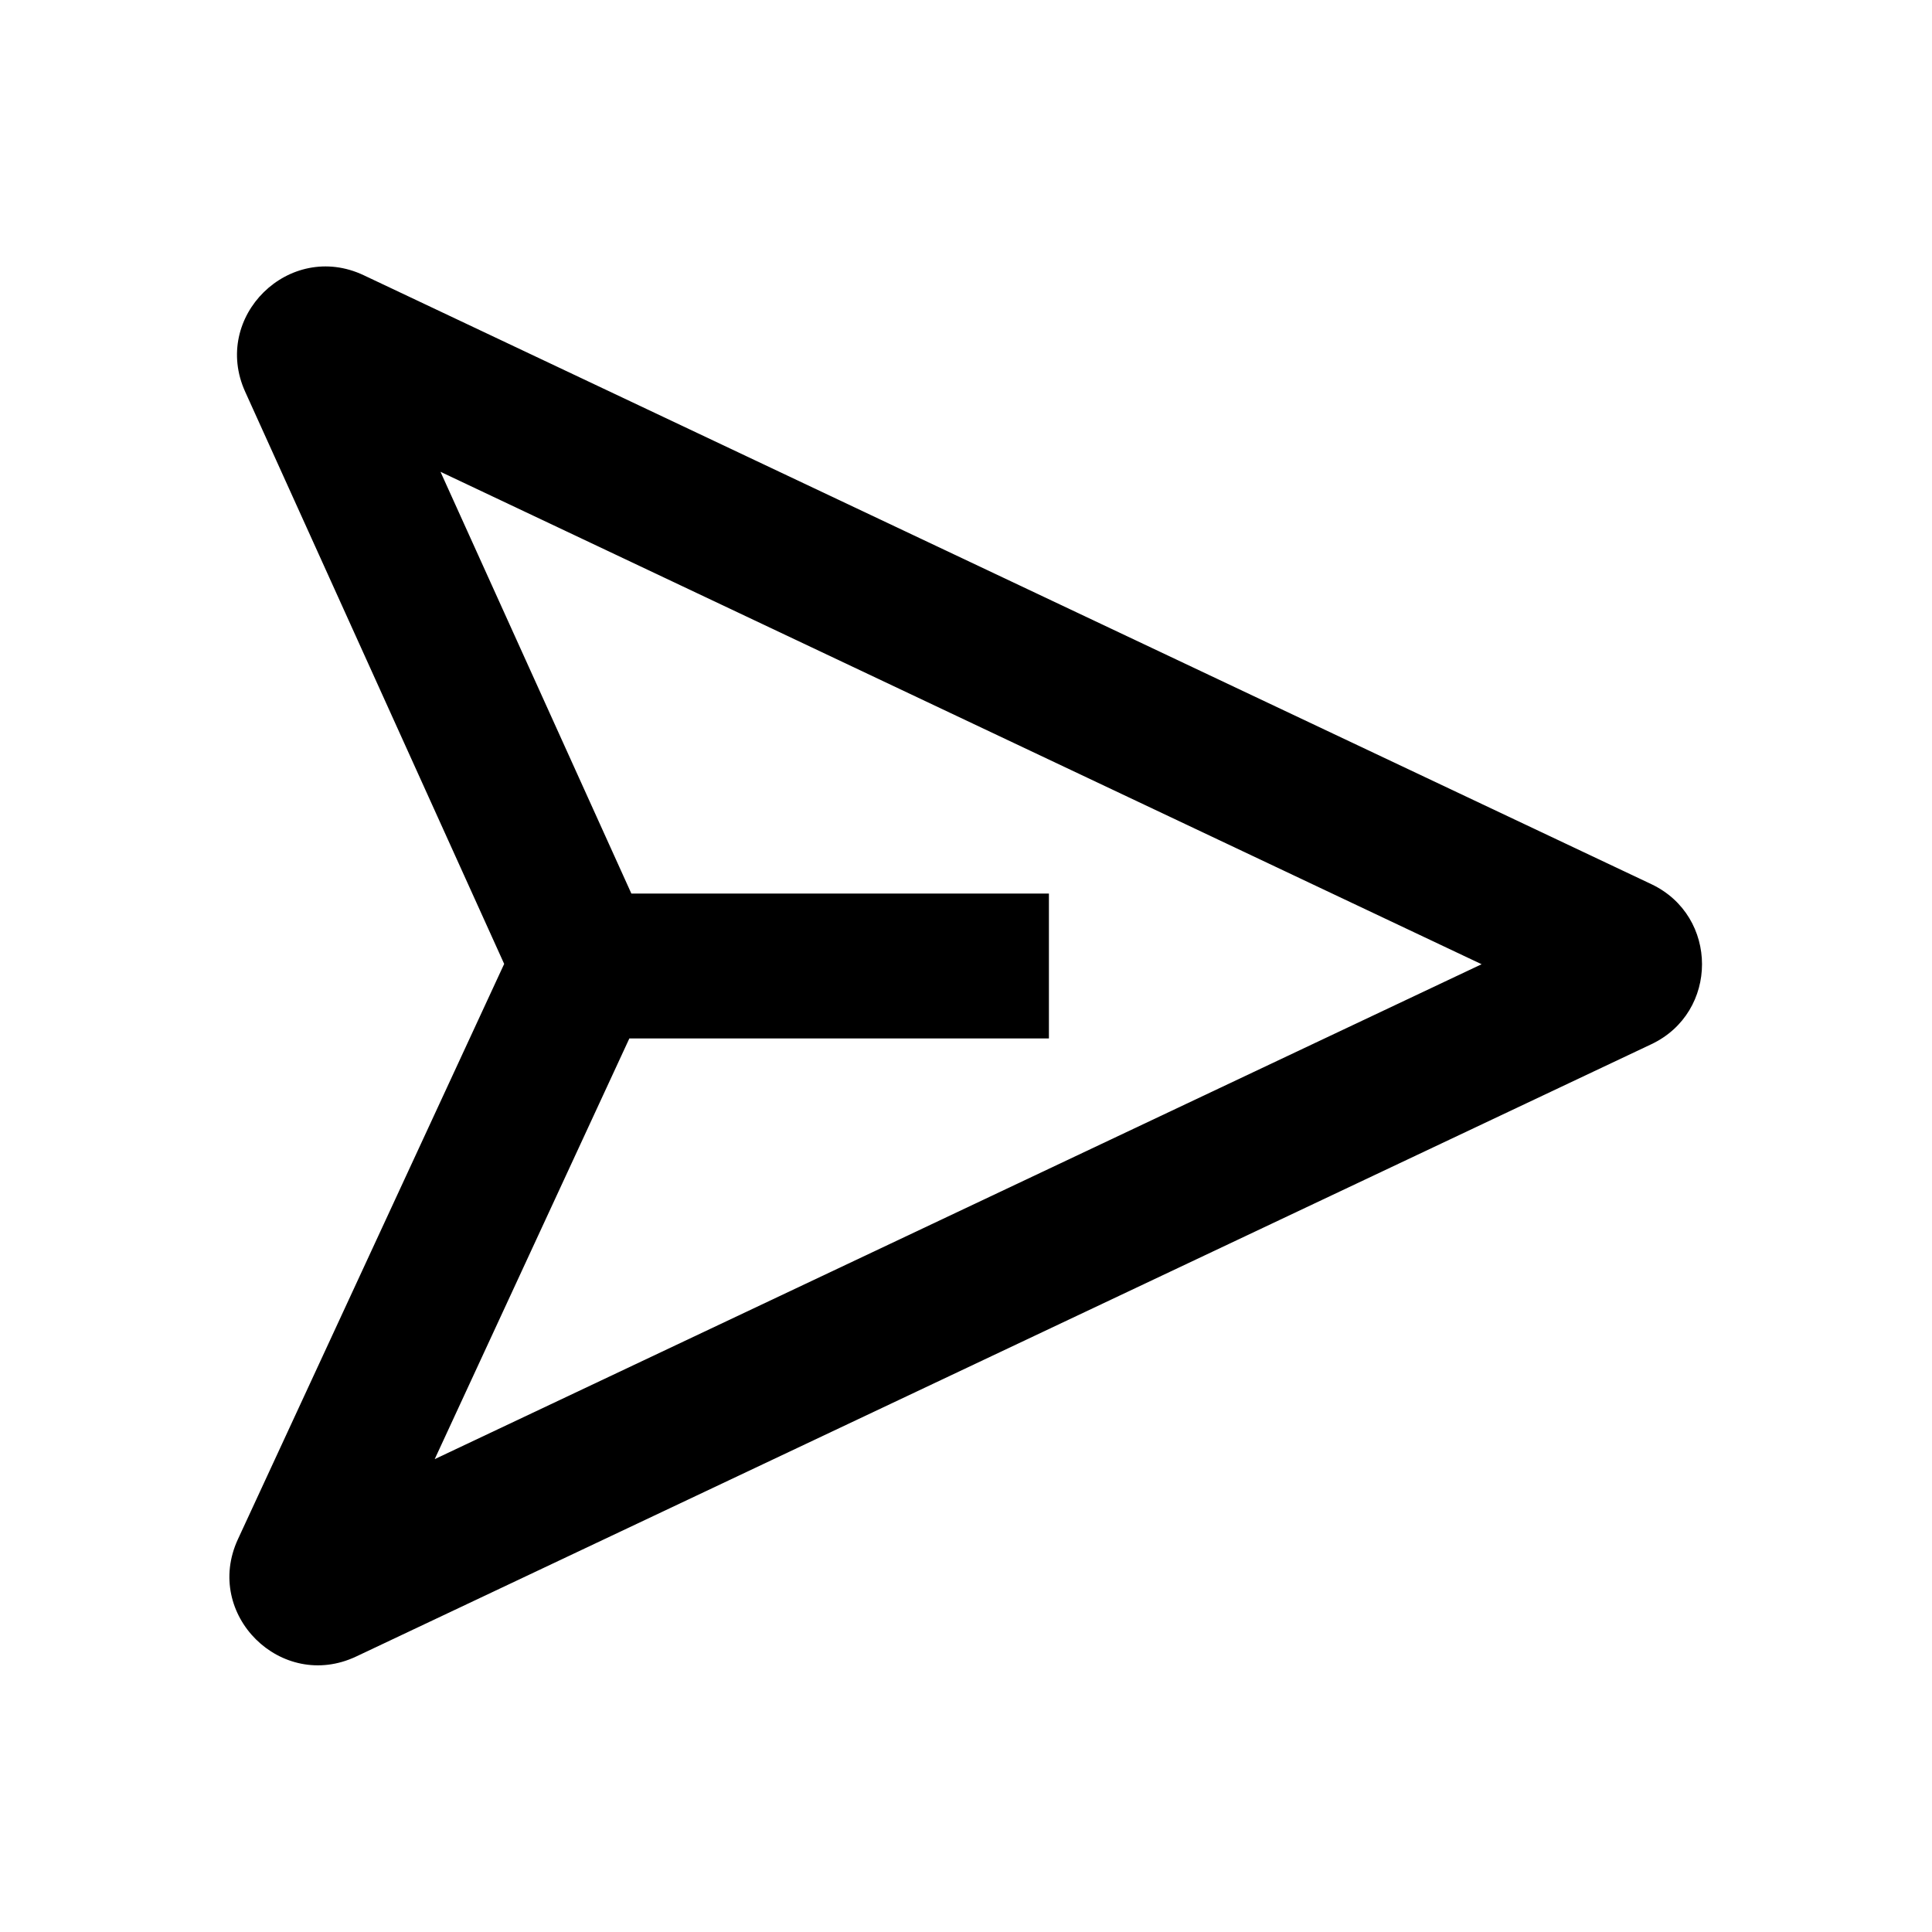
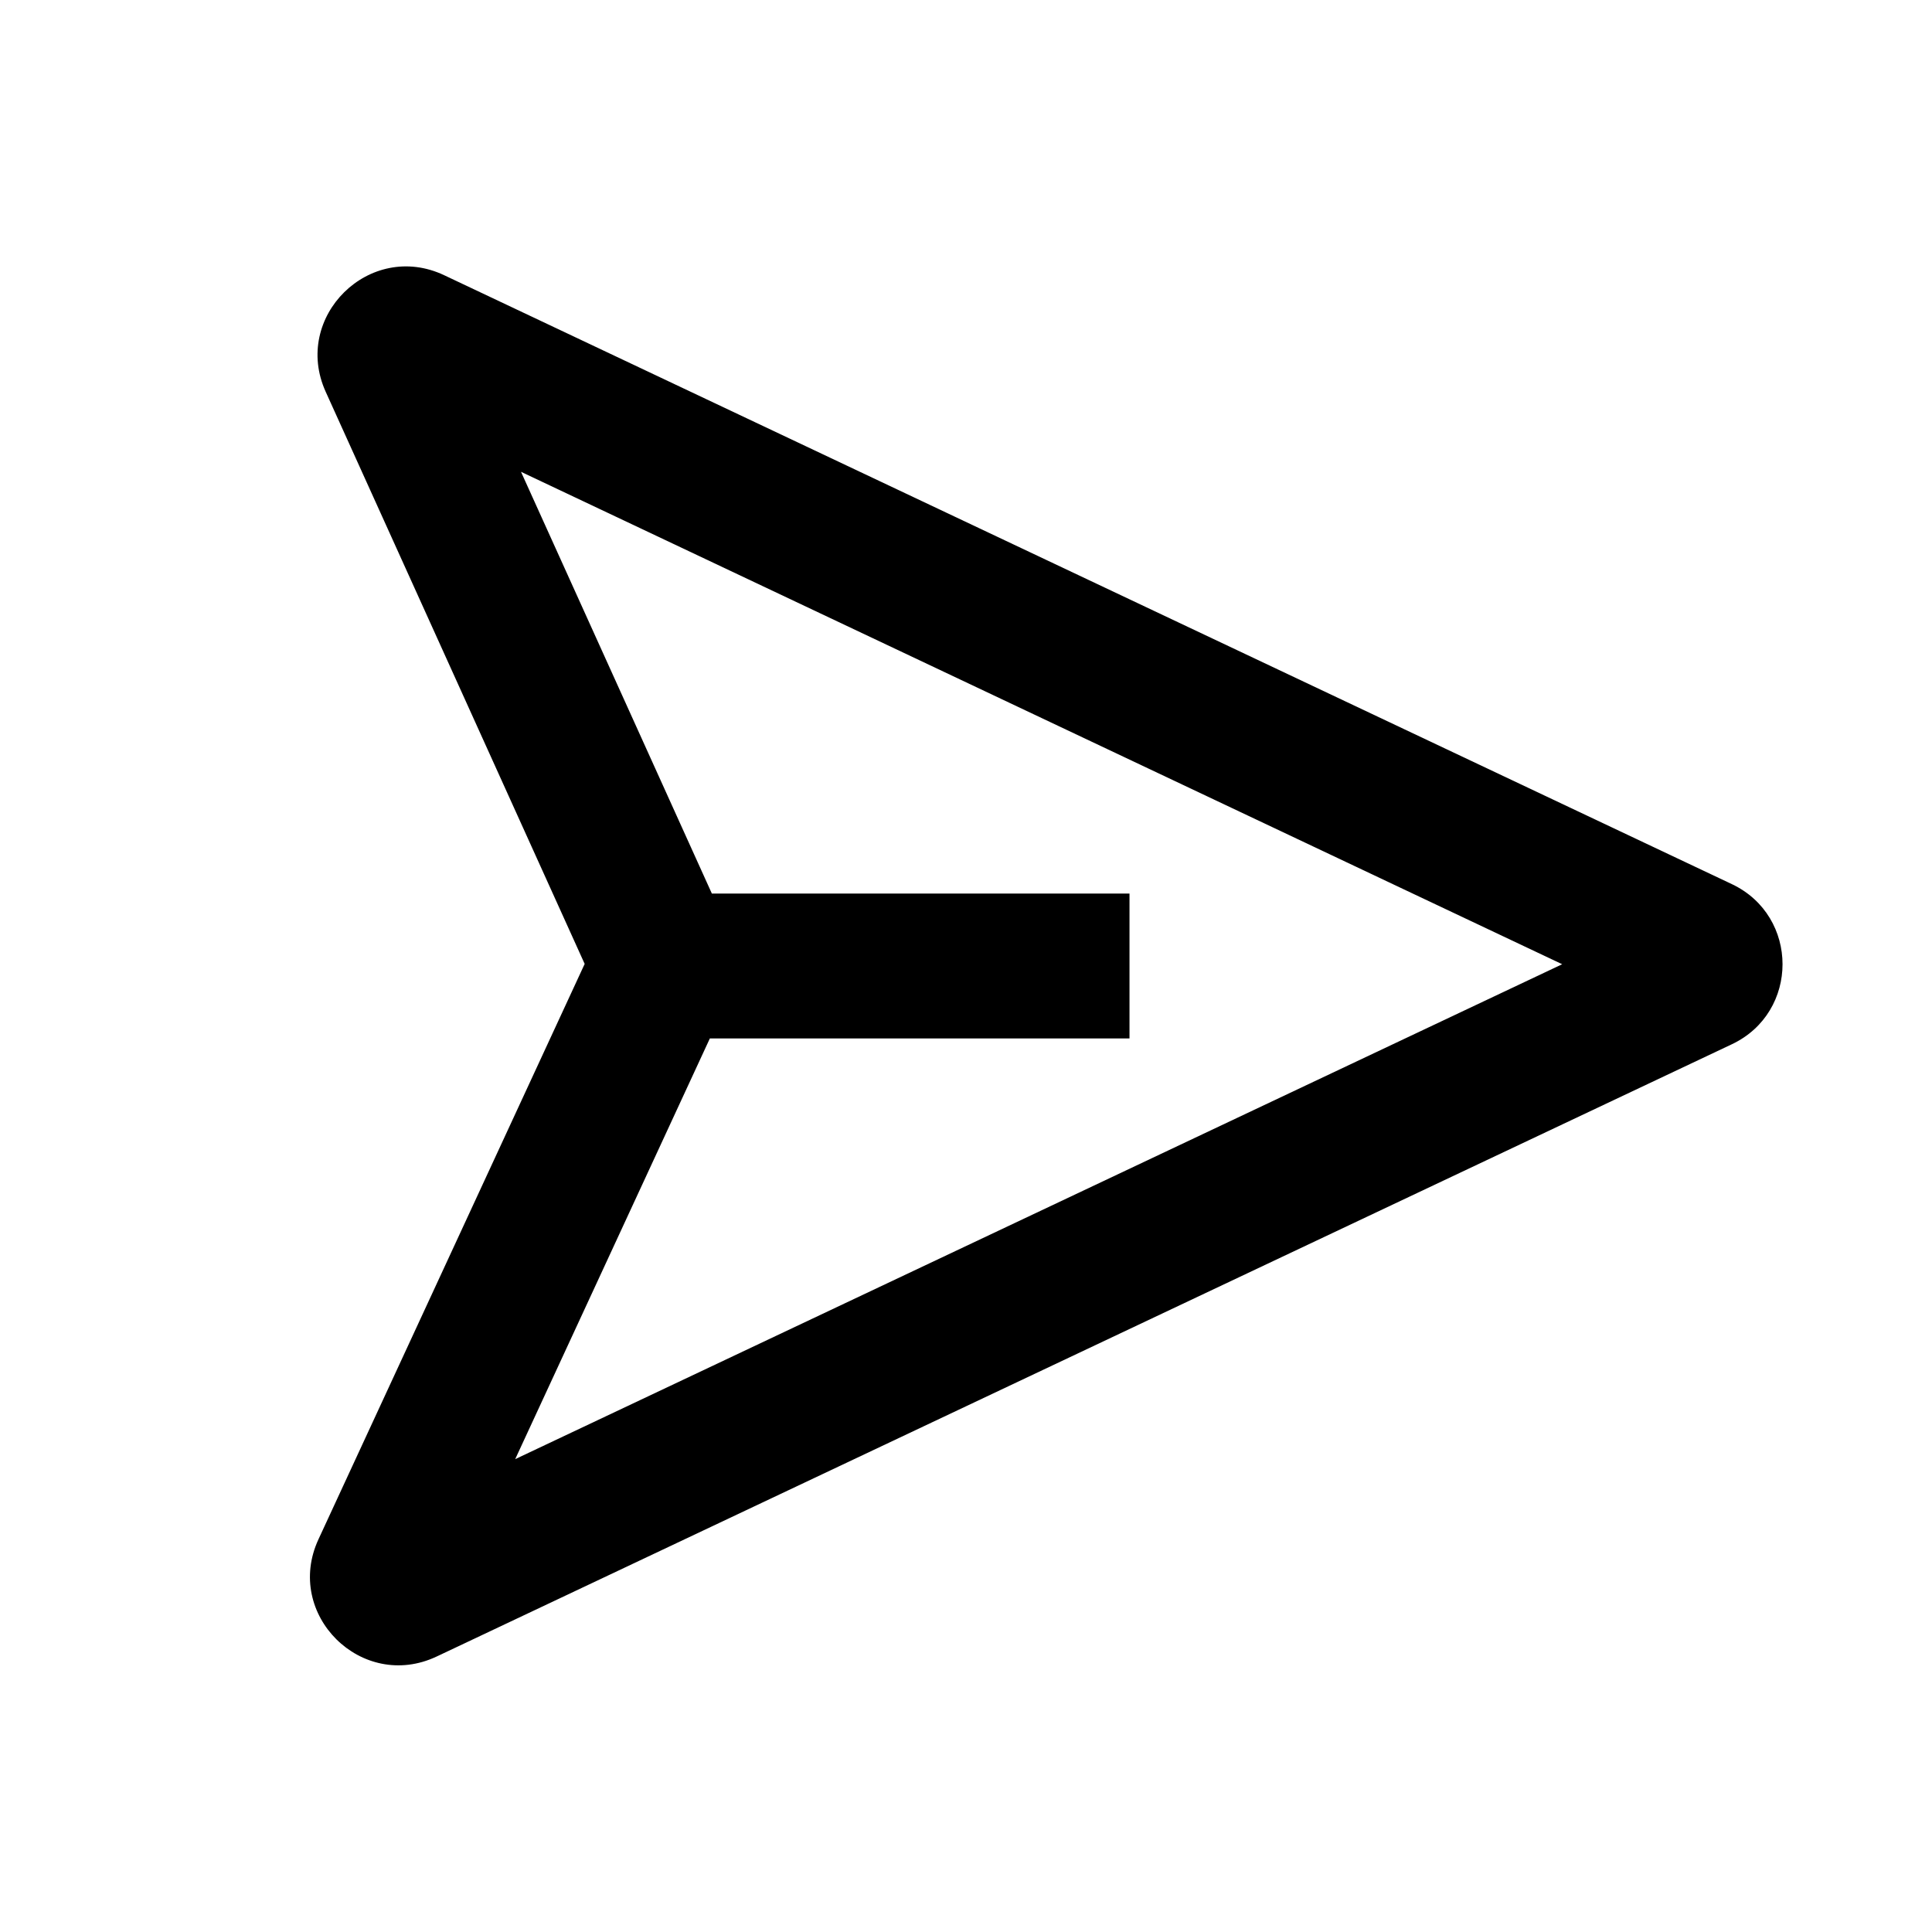
<svg xmlns="http://www.w3.org/2000/svg" viewBox="0 0 24 24">
-   <path fill-rule="evenodd" clip-rule="evenodd" d="M3.046 4.867C2.623 3.935 3.593 2.982 4.518 3.419L20.513 10.983C21.353 11.381 21.353 12.575 20.513 12.972L4.424 20.578C3.494 21.017 2.524 20.055 2.955 19.122L6.263 11.974L3.046 4.867ZM18.405 11.978L5.4 18.126L7.818 12.9H13.03V11.1H7.843L5.472 5.861L18.405 11.978Z" />
+   <path fill-rule="evenodd" clip-rule="evenodd" d="M4.046 4.867C3.624 3.935 4.593 2.981 5.518 3.419L21.514 10.983C22.353 11.381 22.353 12.575 21.514 12.972L5.424 20.578C4.494 21.017 3.524 20.055 3.956 19.122L7.263 11.974L4.046 4.867ZM19.406 11.978L6.4 18.126L8.818 12.9H14.031V11.1H8.843L6.472 5.861L19.406 11.978Z" />
</svg>
